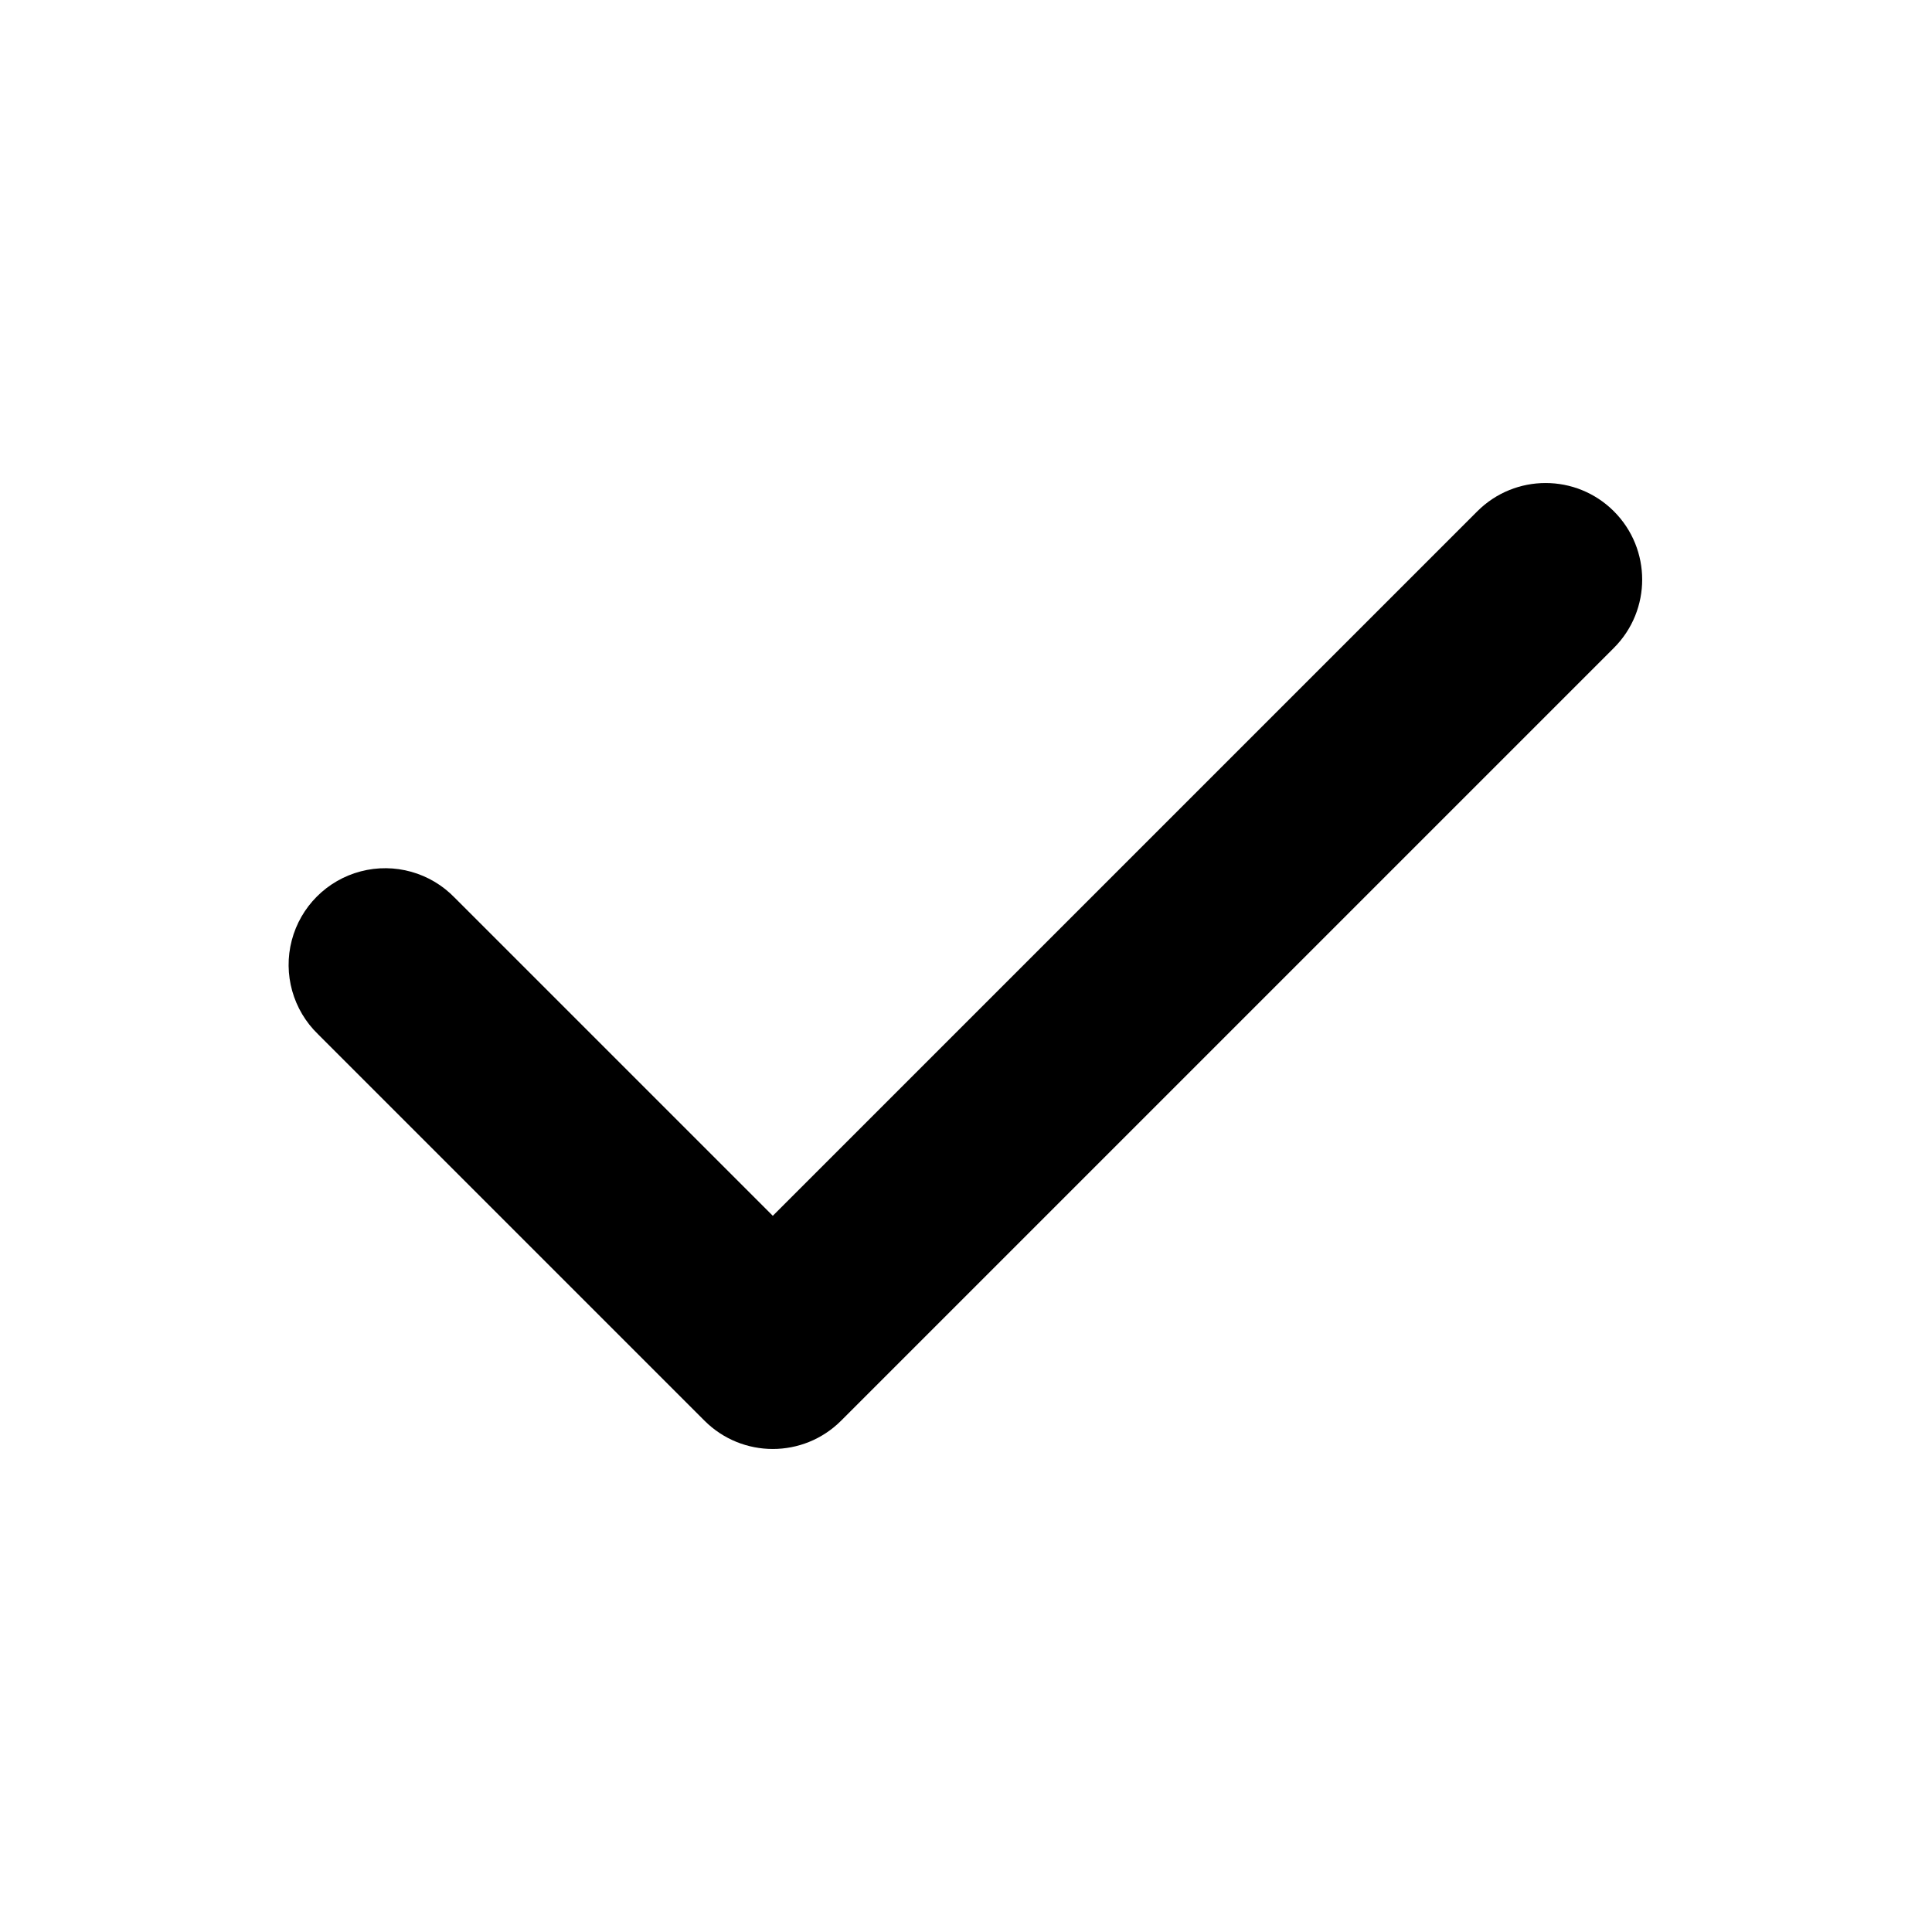
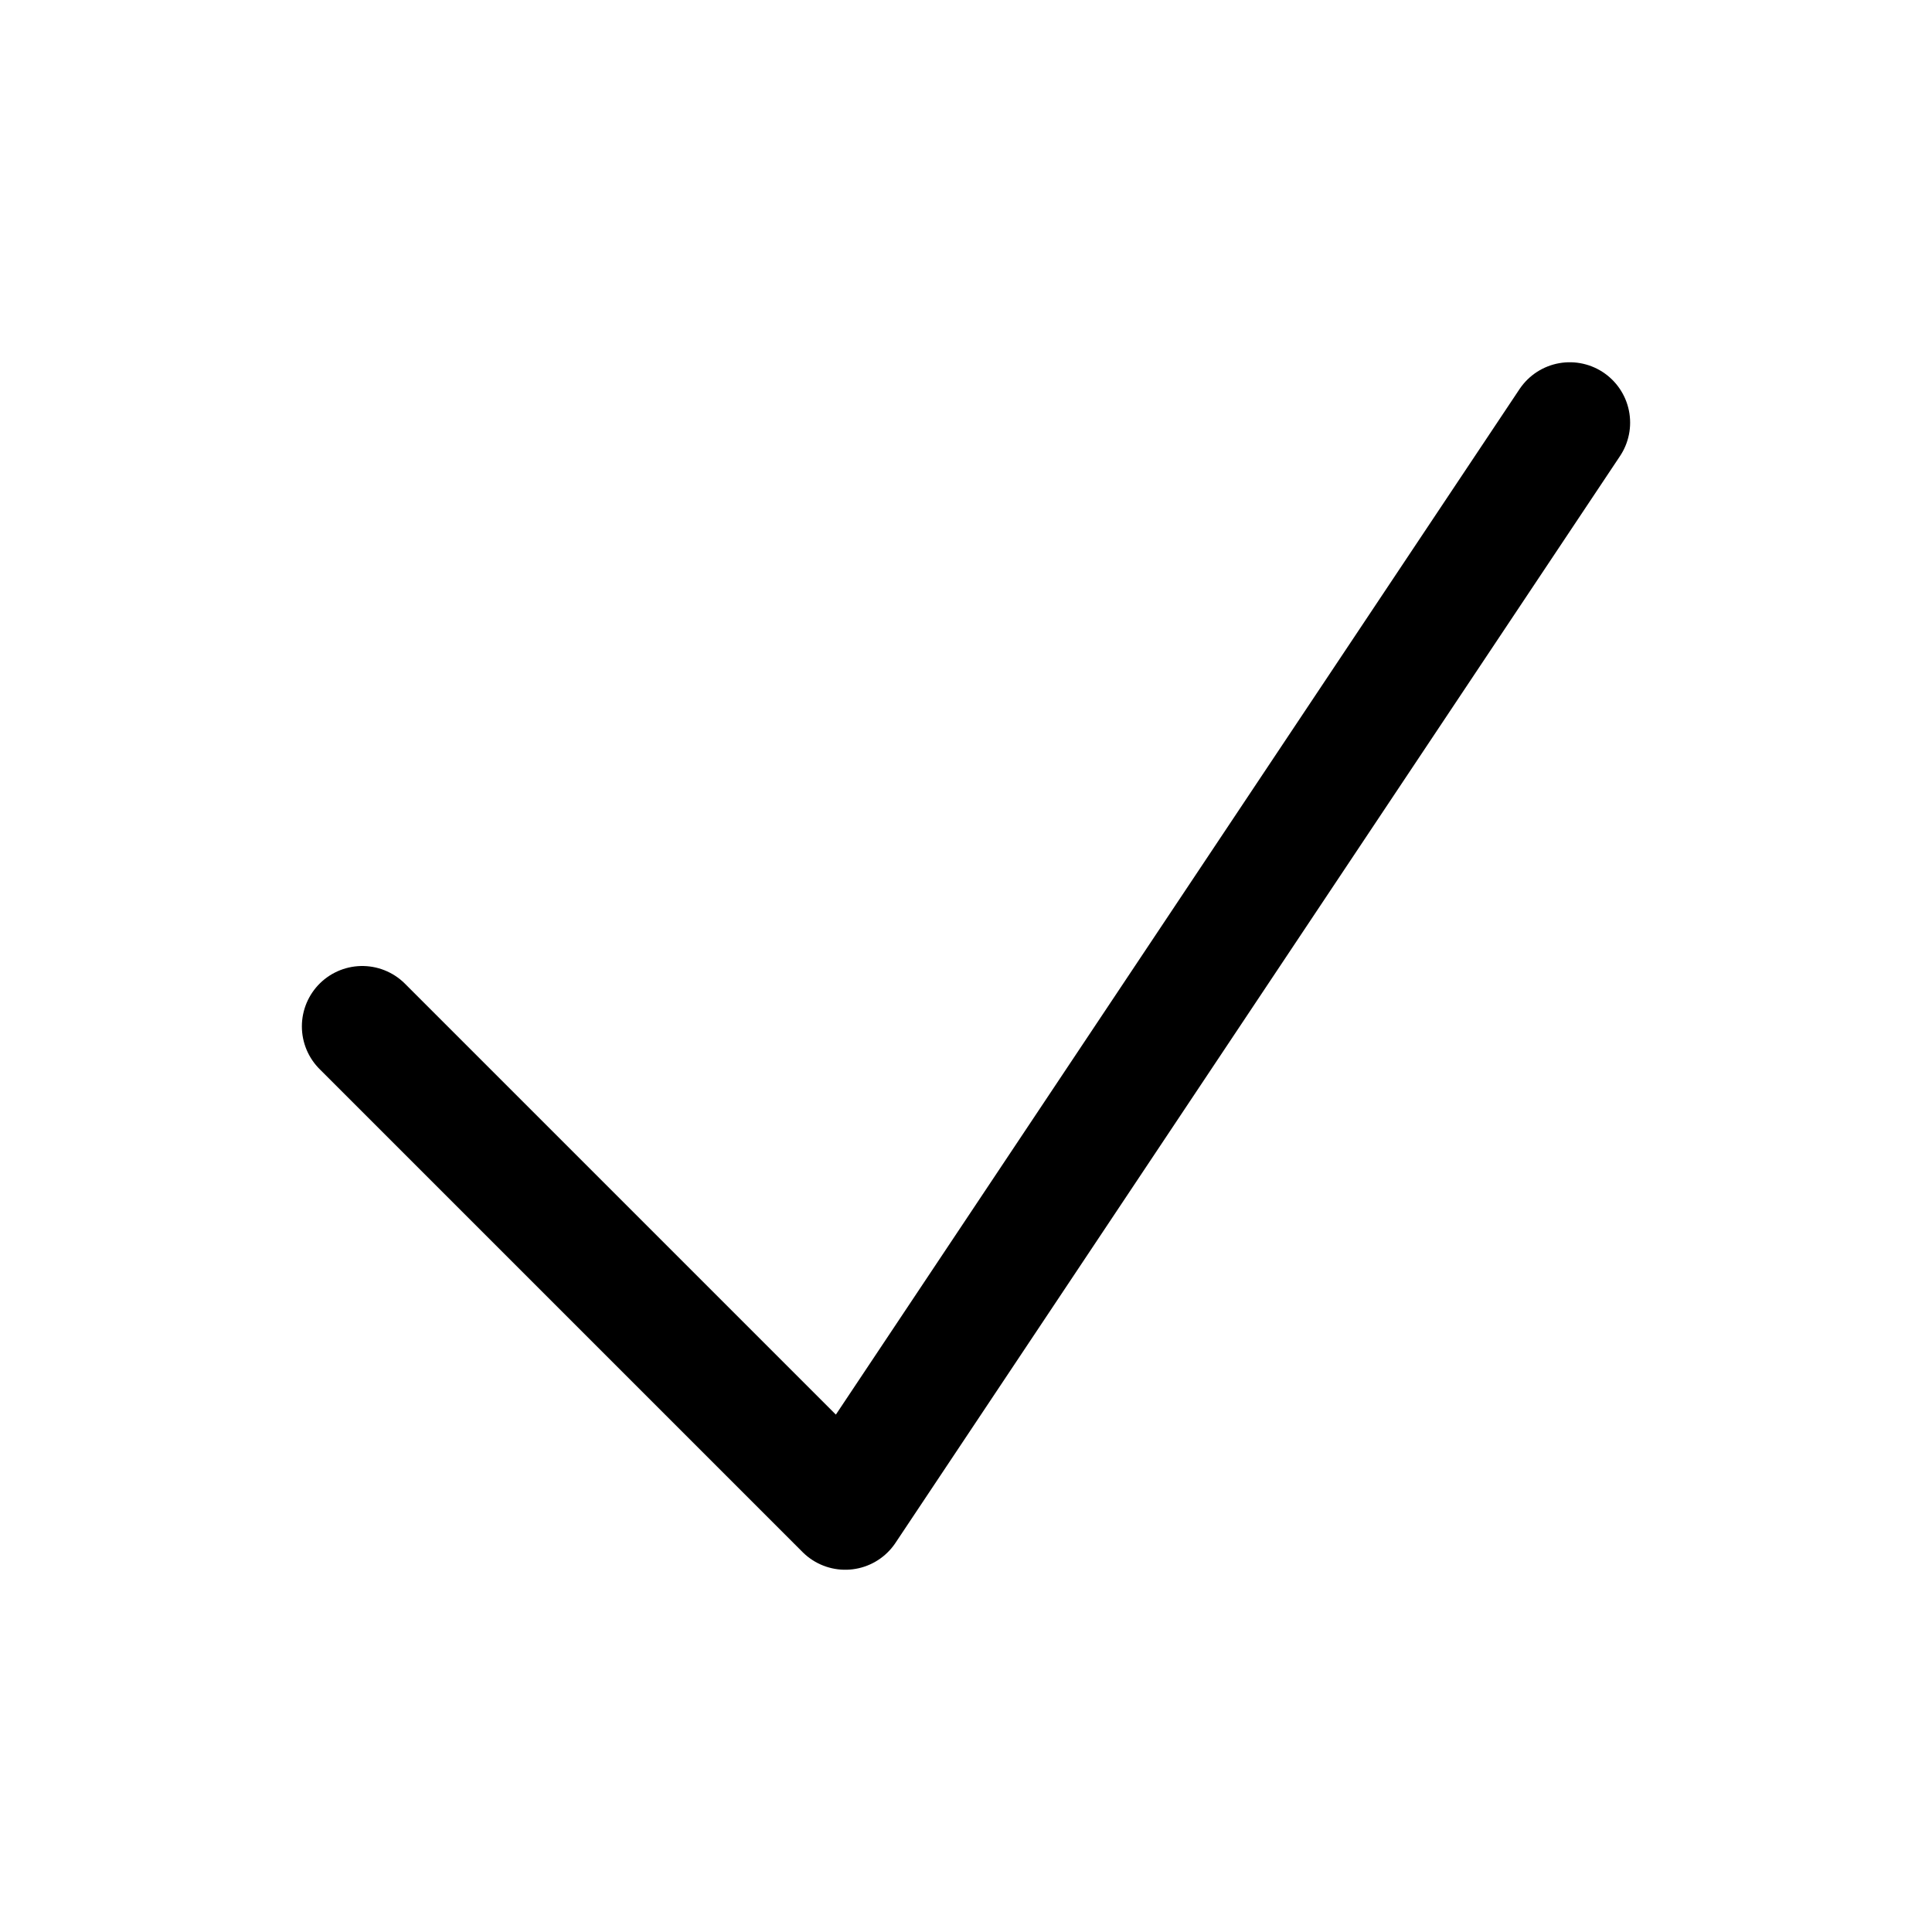
- <svg xmlns="http://www.w3.org/2000/svg" viewBox="0 0 20 20" fill="currentColor" aria-hidden="true">
-   <path fill-rule="evenodd" d="M16.707 5.293a1 1 0 00-1.414 0L8 12.586 4.707 9.293a1 1 0 10-1.414 1.414l4 4a1 1 0 001.414 0l8-8a1 1 0 000-1.414z" clip-rule="evenodd" />
+ <svg xmlns="http://www.w3.org/2000/svg" fill="none" viewBox="0 0 24 24" stroke-width="1.5" stroke="currentColor">
+   <path stroke-linecap="round" stroke-linejoin="round" d="M4.5 12.75l6 6 9-13.5" />
</svg>
